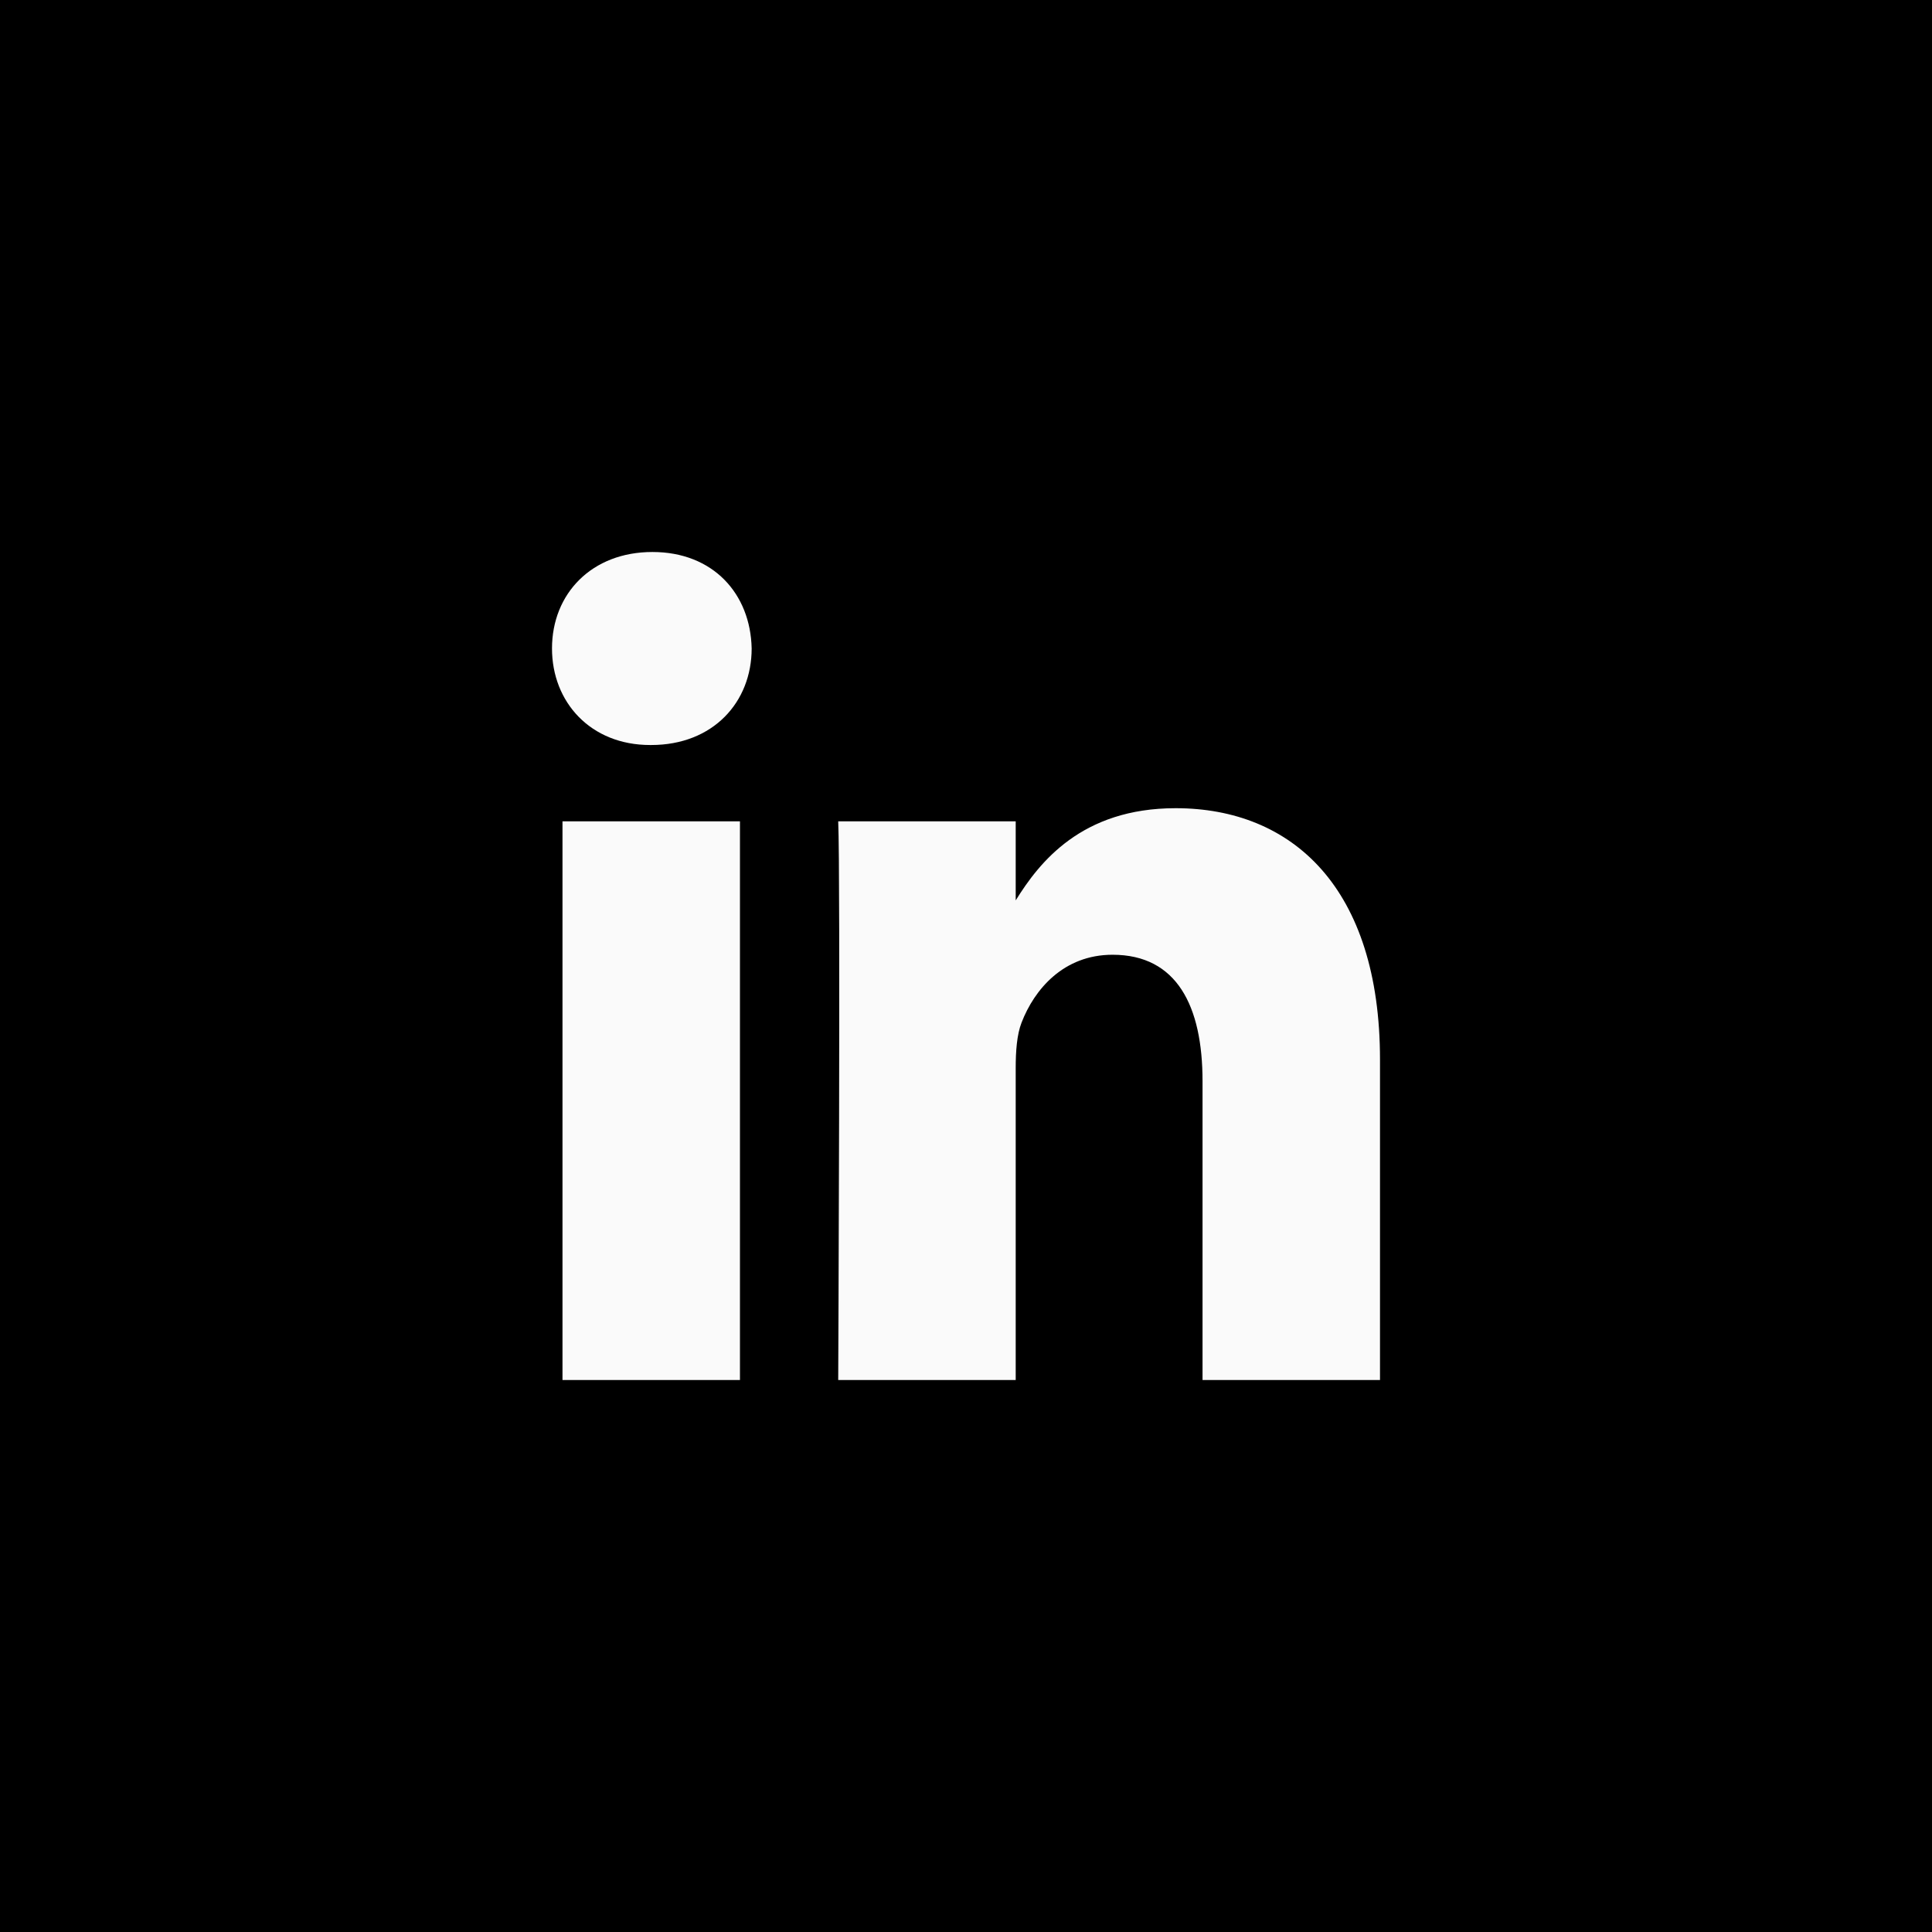
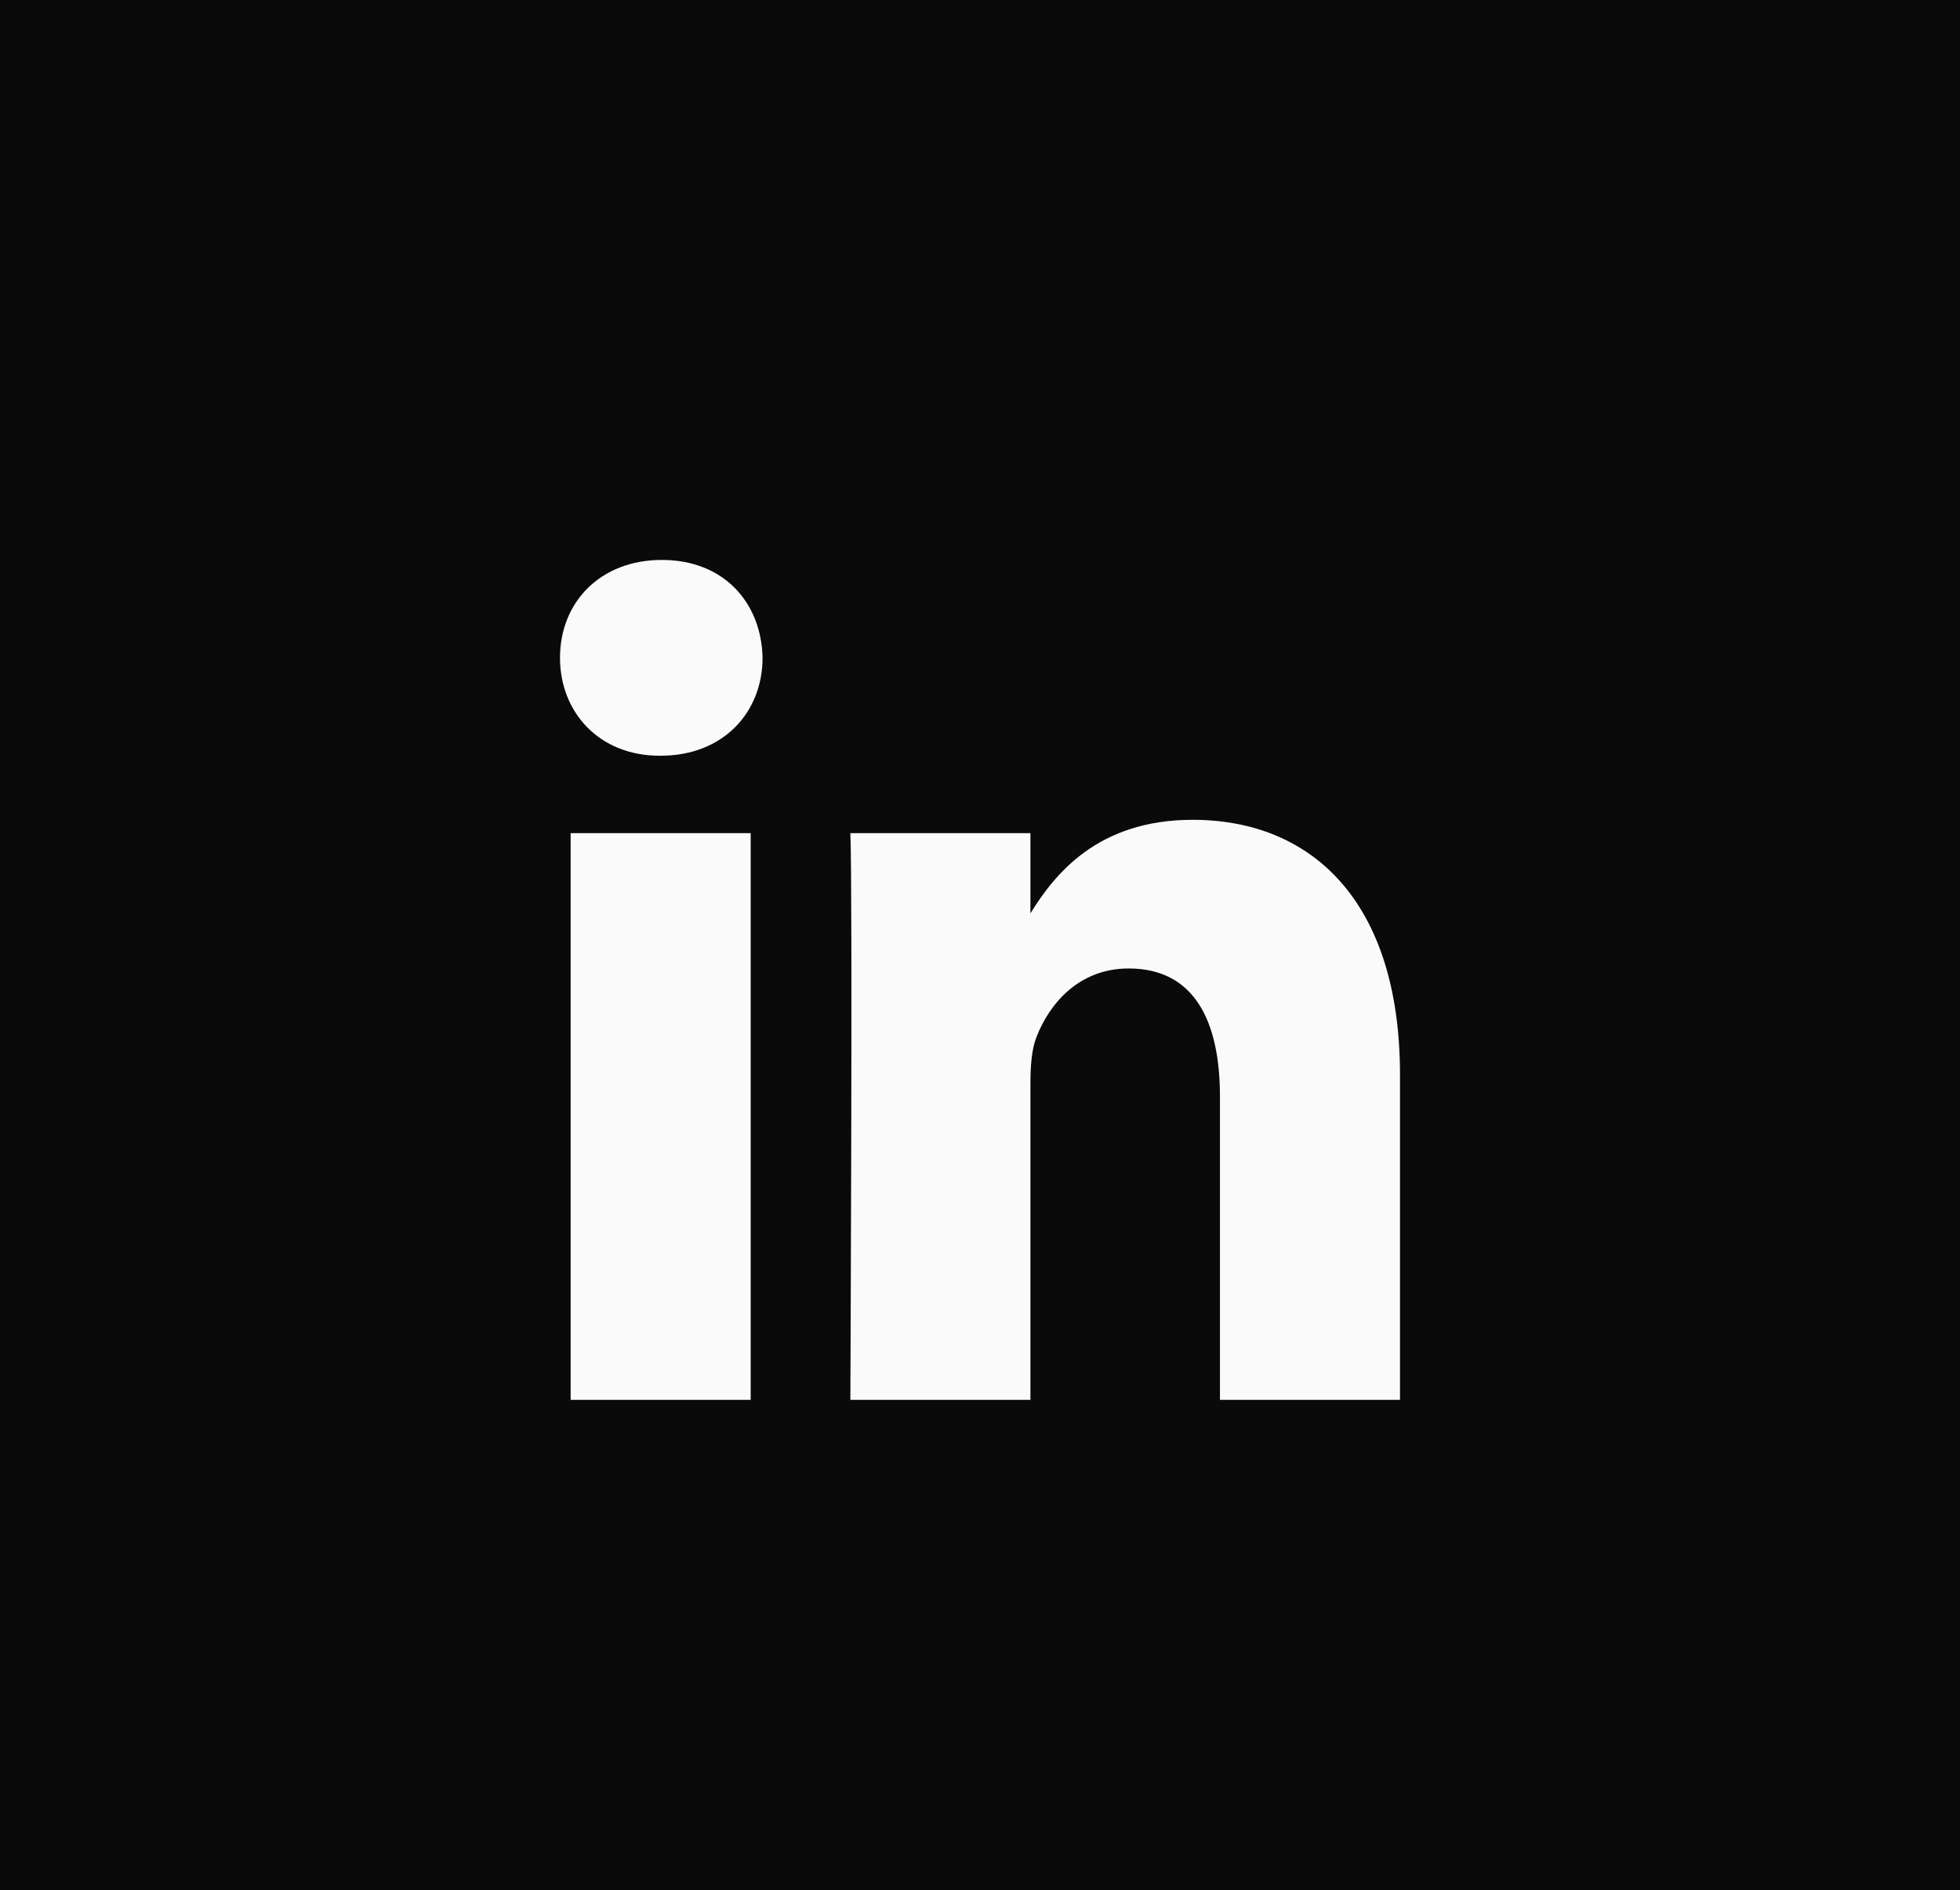
- <svg xmlns="http://www.w3.org/2000/svg" width="84" height="84" viewBox="0 0 84 84" fill="none">
-   <path d="M0 0H84V84H0V0Z" fill="black" />
+ <svg xmlns="http://www.w3.org/2000/svg" width="84" height="81" viewBox="0 0 84 81" fill="none">
+   <path d="M0 0H84V84H0V0Z" fill="#0A0A0A" />
  <path d="M24.456 35.709H32.172V60H24.456V35.709ZM28.366 24C25.725 24 24 25.814 24 28.194C24 30.526 25.675 32.392 28.265 32.392H28.314C31.005 32.392 32.681 30.526 32.681 28.194C32.63 25.814 31.005 24 28.366 24ZM51.115 35.139C47.019 35.139 45.185 37.495 44.161 39.148V35.709H36.444C36.546 37.988 36.444 60 36.444 60H44.161V46.434C44.161 45.708 44.212 44.984 44.415 44.463C44.974 43.013 46.243 41.511 48.373 41.511C51.168 41.511 52.284 43.739 52.284 47.004V60H60V46.071C60 38.61 56.194 35.139 51.115 35.139Z" fill="#FAFAFA" />
-   <path d="M0 0V-2H-2V0H0ZM84 0H86V-2H84V0ZM84 84V86H86V84H84ZM0 84H-2V86H0V84ZM0 2H84V-2H0V2ZM82 0V84H86V0H82ZM84 82H0V86H84V82ZM2 84V0H-2V84H2Z" fill="black" />
+   <path d="M0 0V-2H-2V0H0ZM84 0H86V-2H84V0ZM84 84V86H86V84H84ZM0 84H-2V86H0V84ZM0 2H84V-2H0V2ZM82 0V84H86V0H82ZM84 82H0V86H84V82ZM2 84V0H-2V84H2Z" fill="#0A0A0A" />
</svg>
